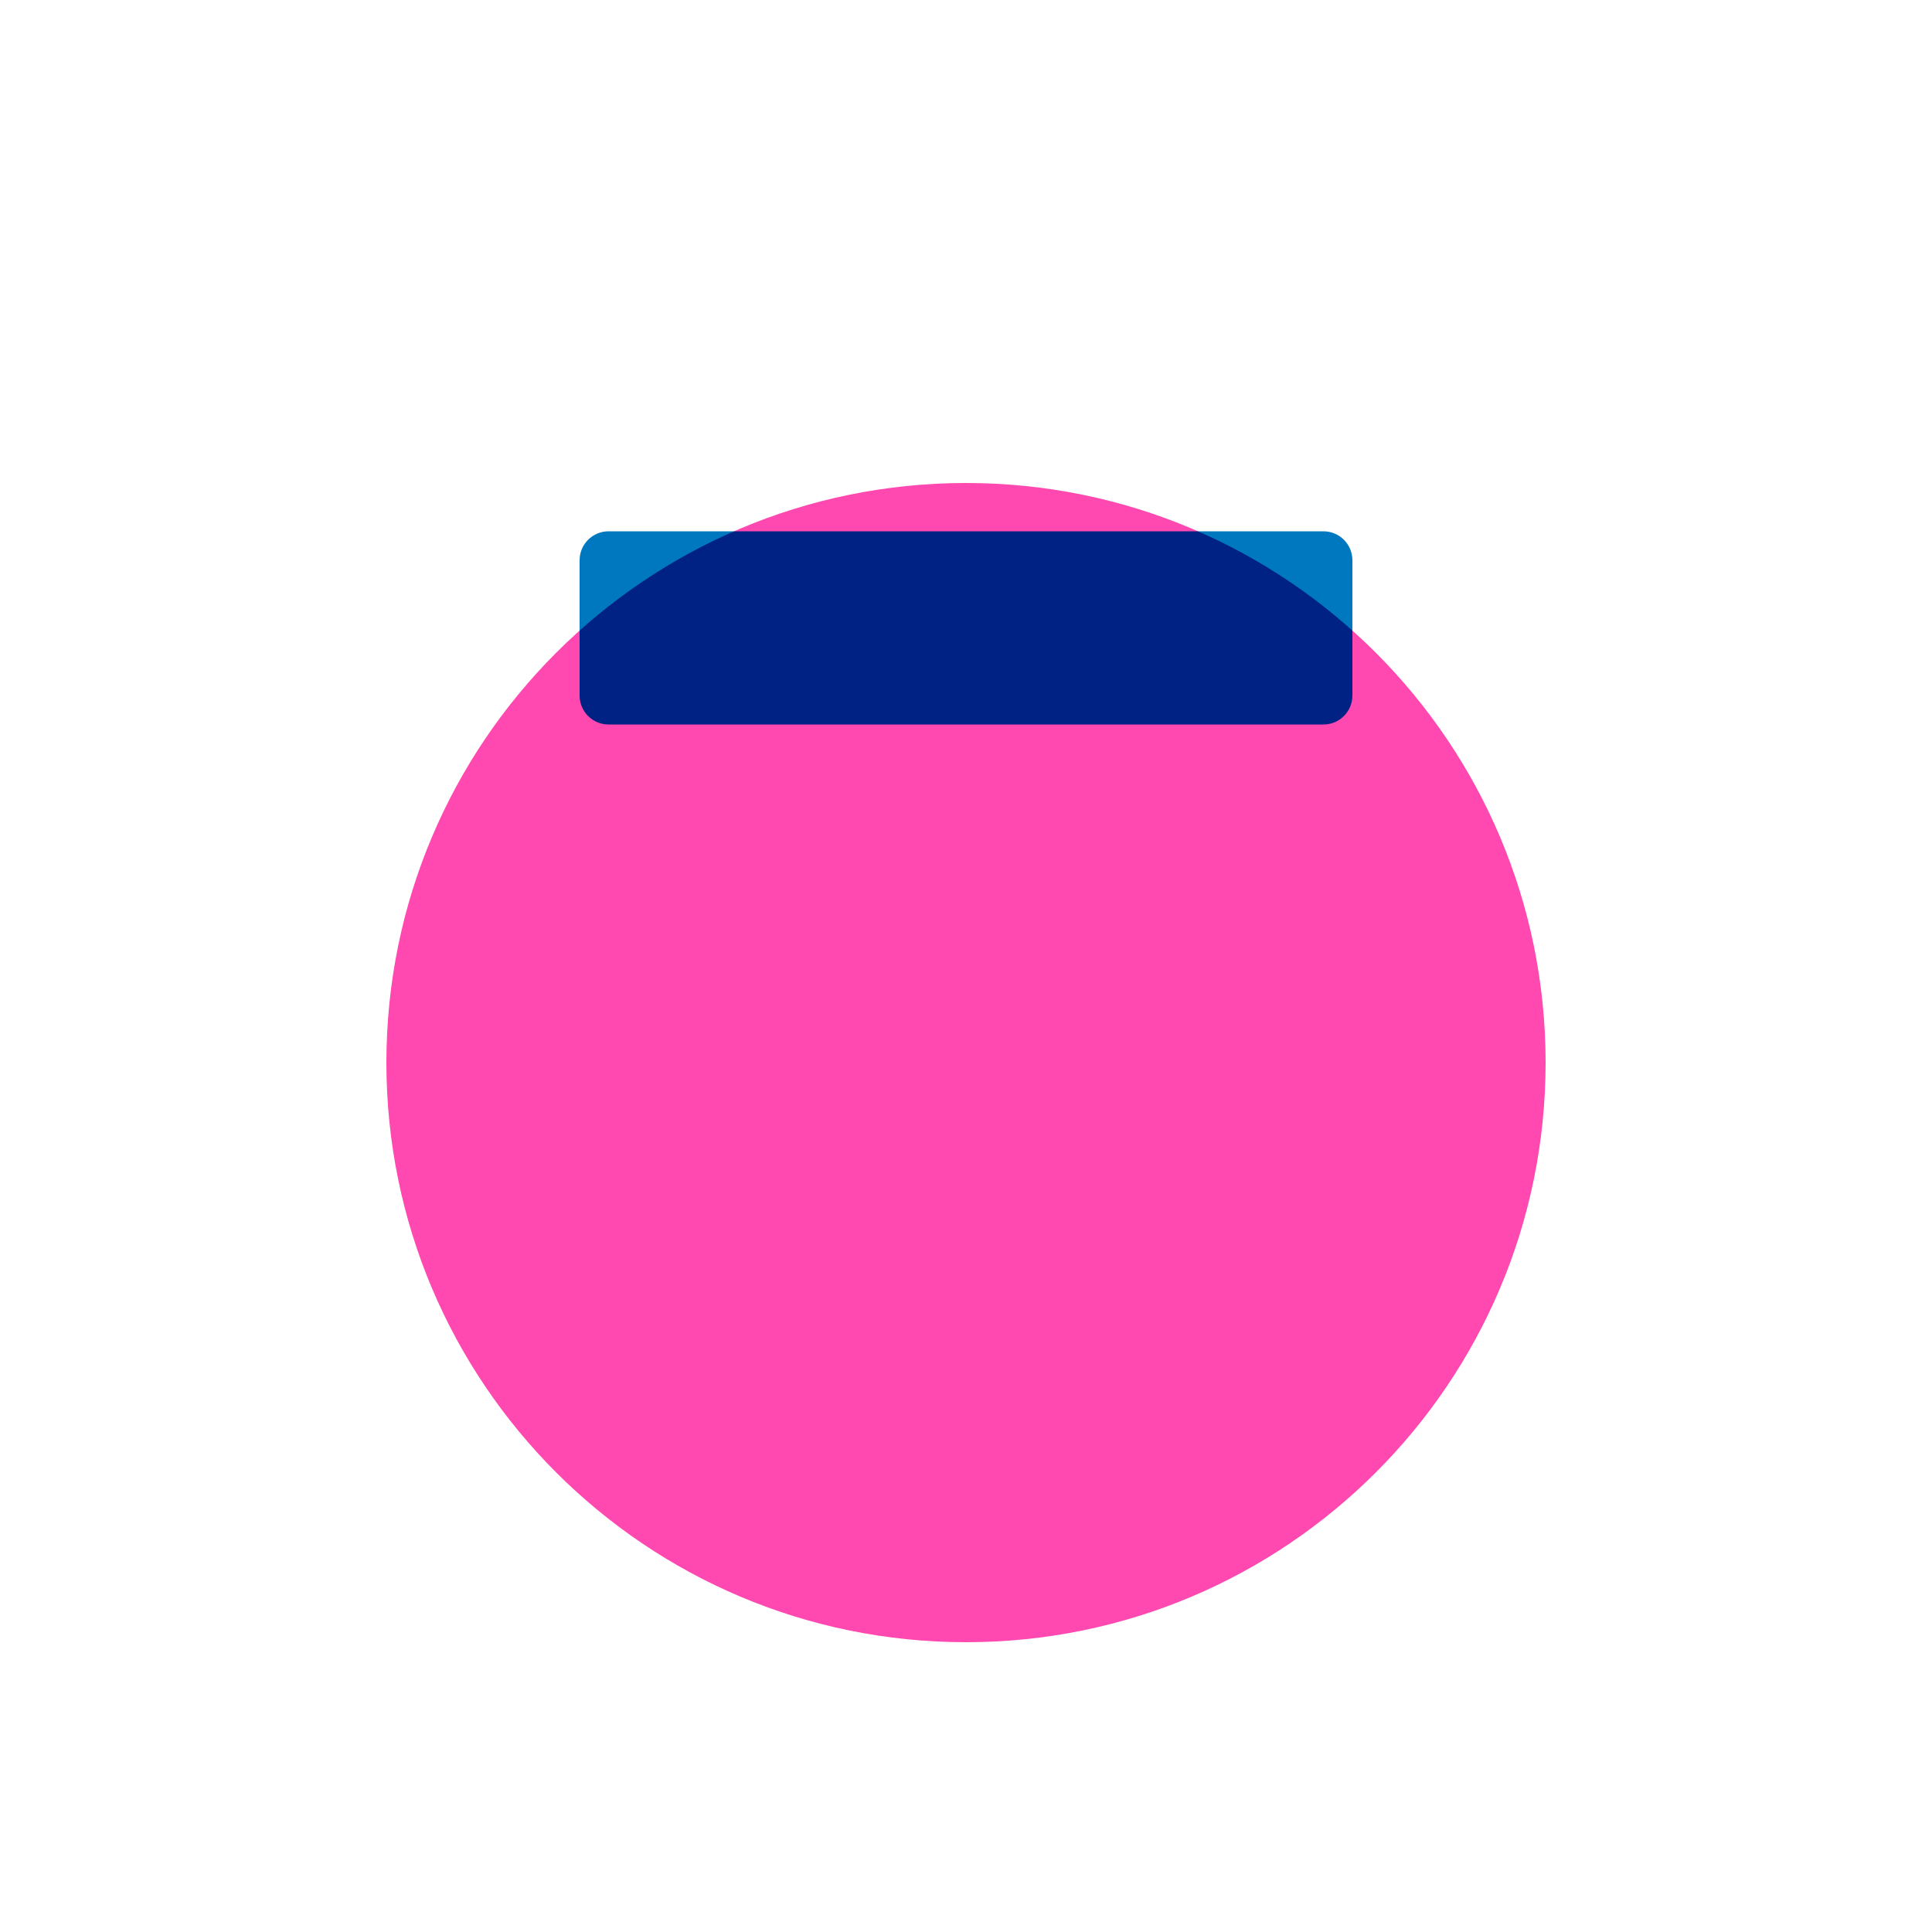
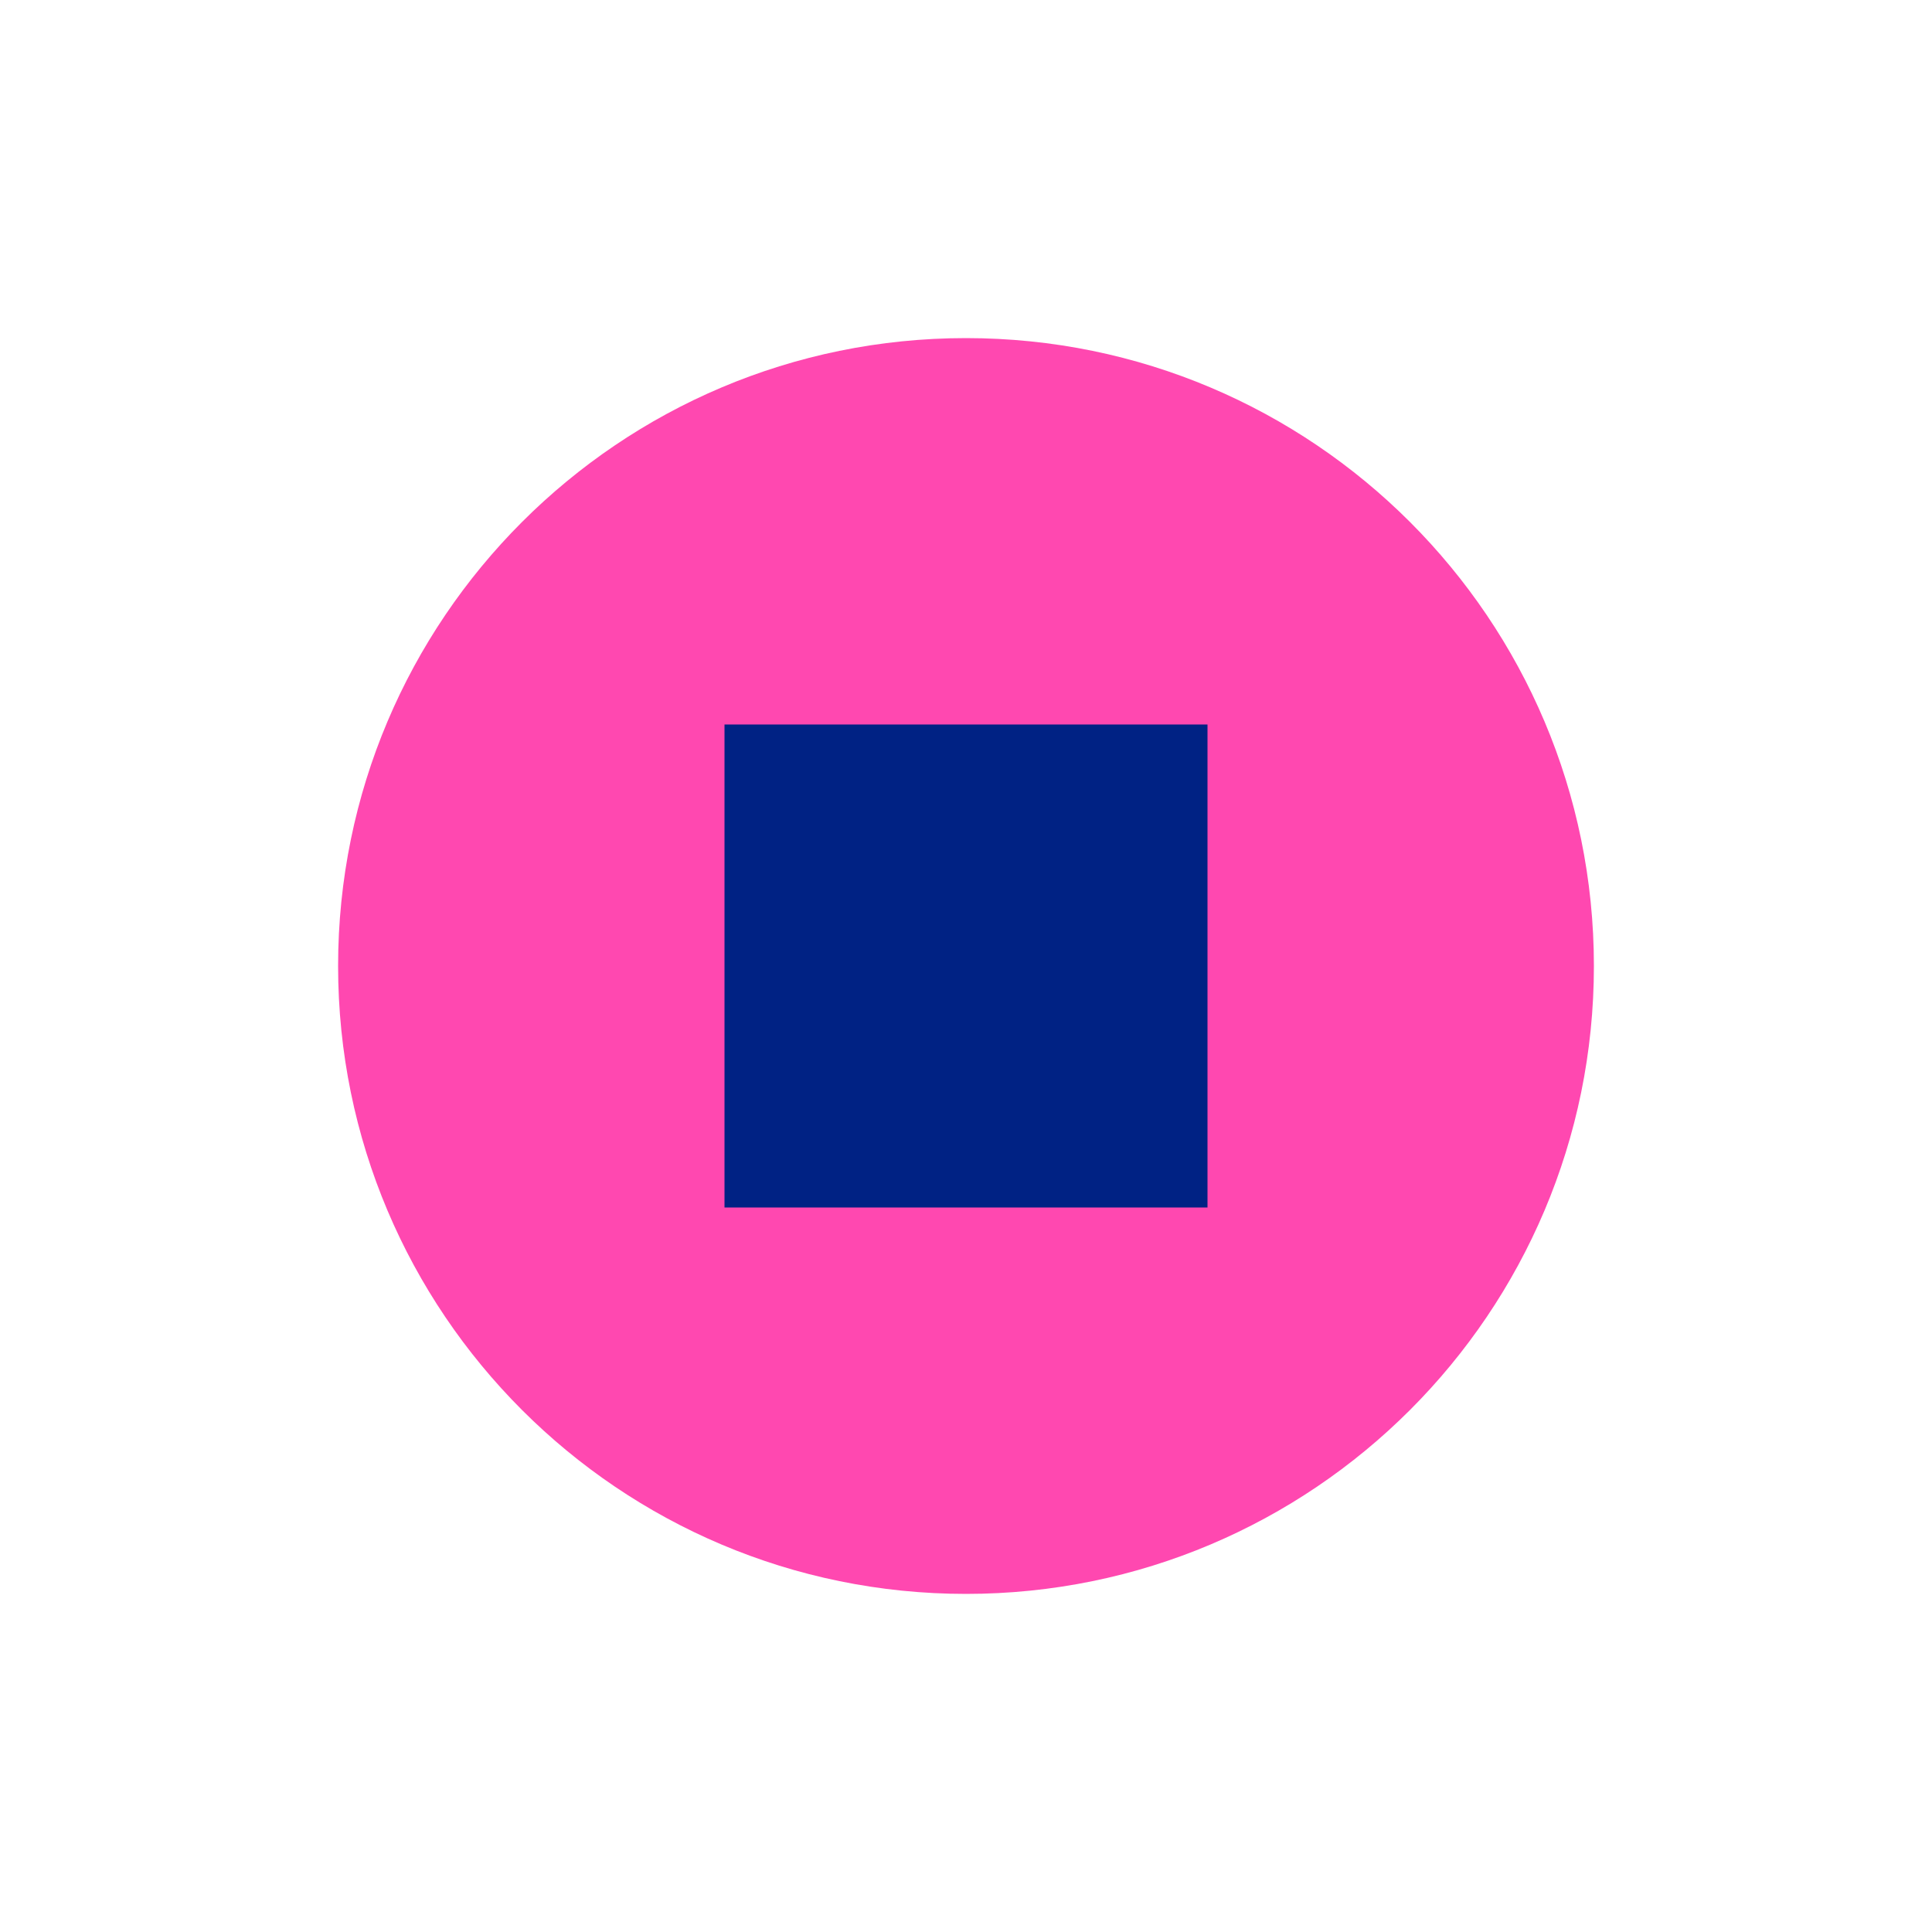
<svg xmlns="http://www.w3.org/2000/svg" viewBox="0 0 200 200">
-   <circle cx="100" cy="110" r="60" fill="#ff48b0" />
-   <rect x="60" y="55" width="80" height="20" rx="3" fill="#0078bf" style="mix-blend-mode:multiply" />
+   <circle cx="100" cy="100" r="65" fill="#ff48b0" />
+   <rect x="75" y="75" width="50" height="50" fill="#0078bf" style="mix-blend-mode:multiply" />
</svg>
